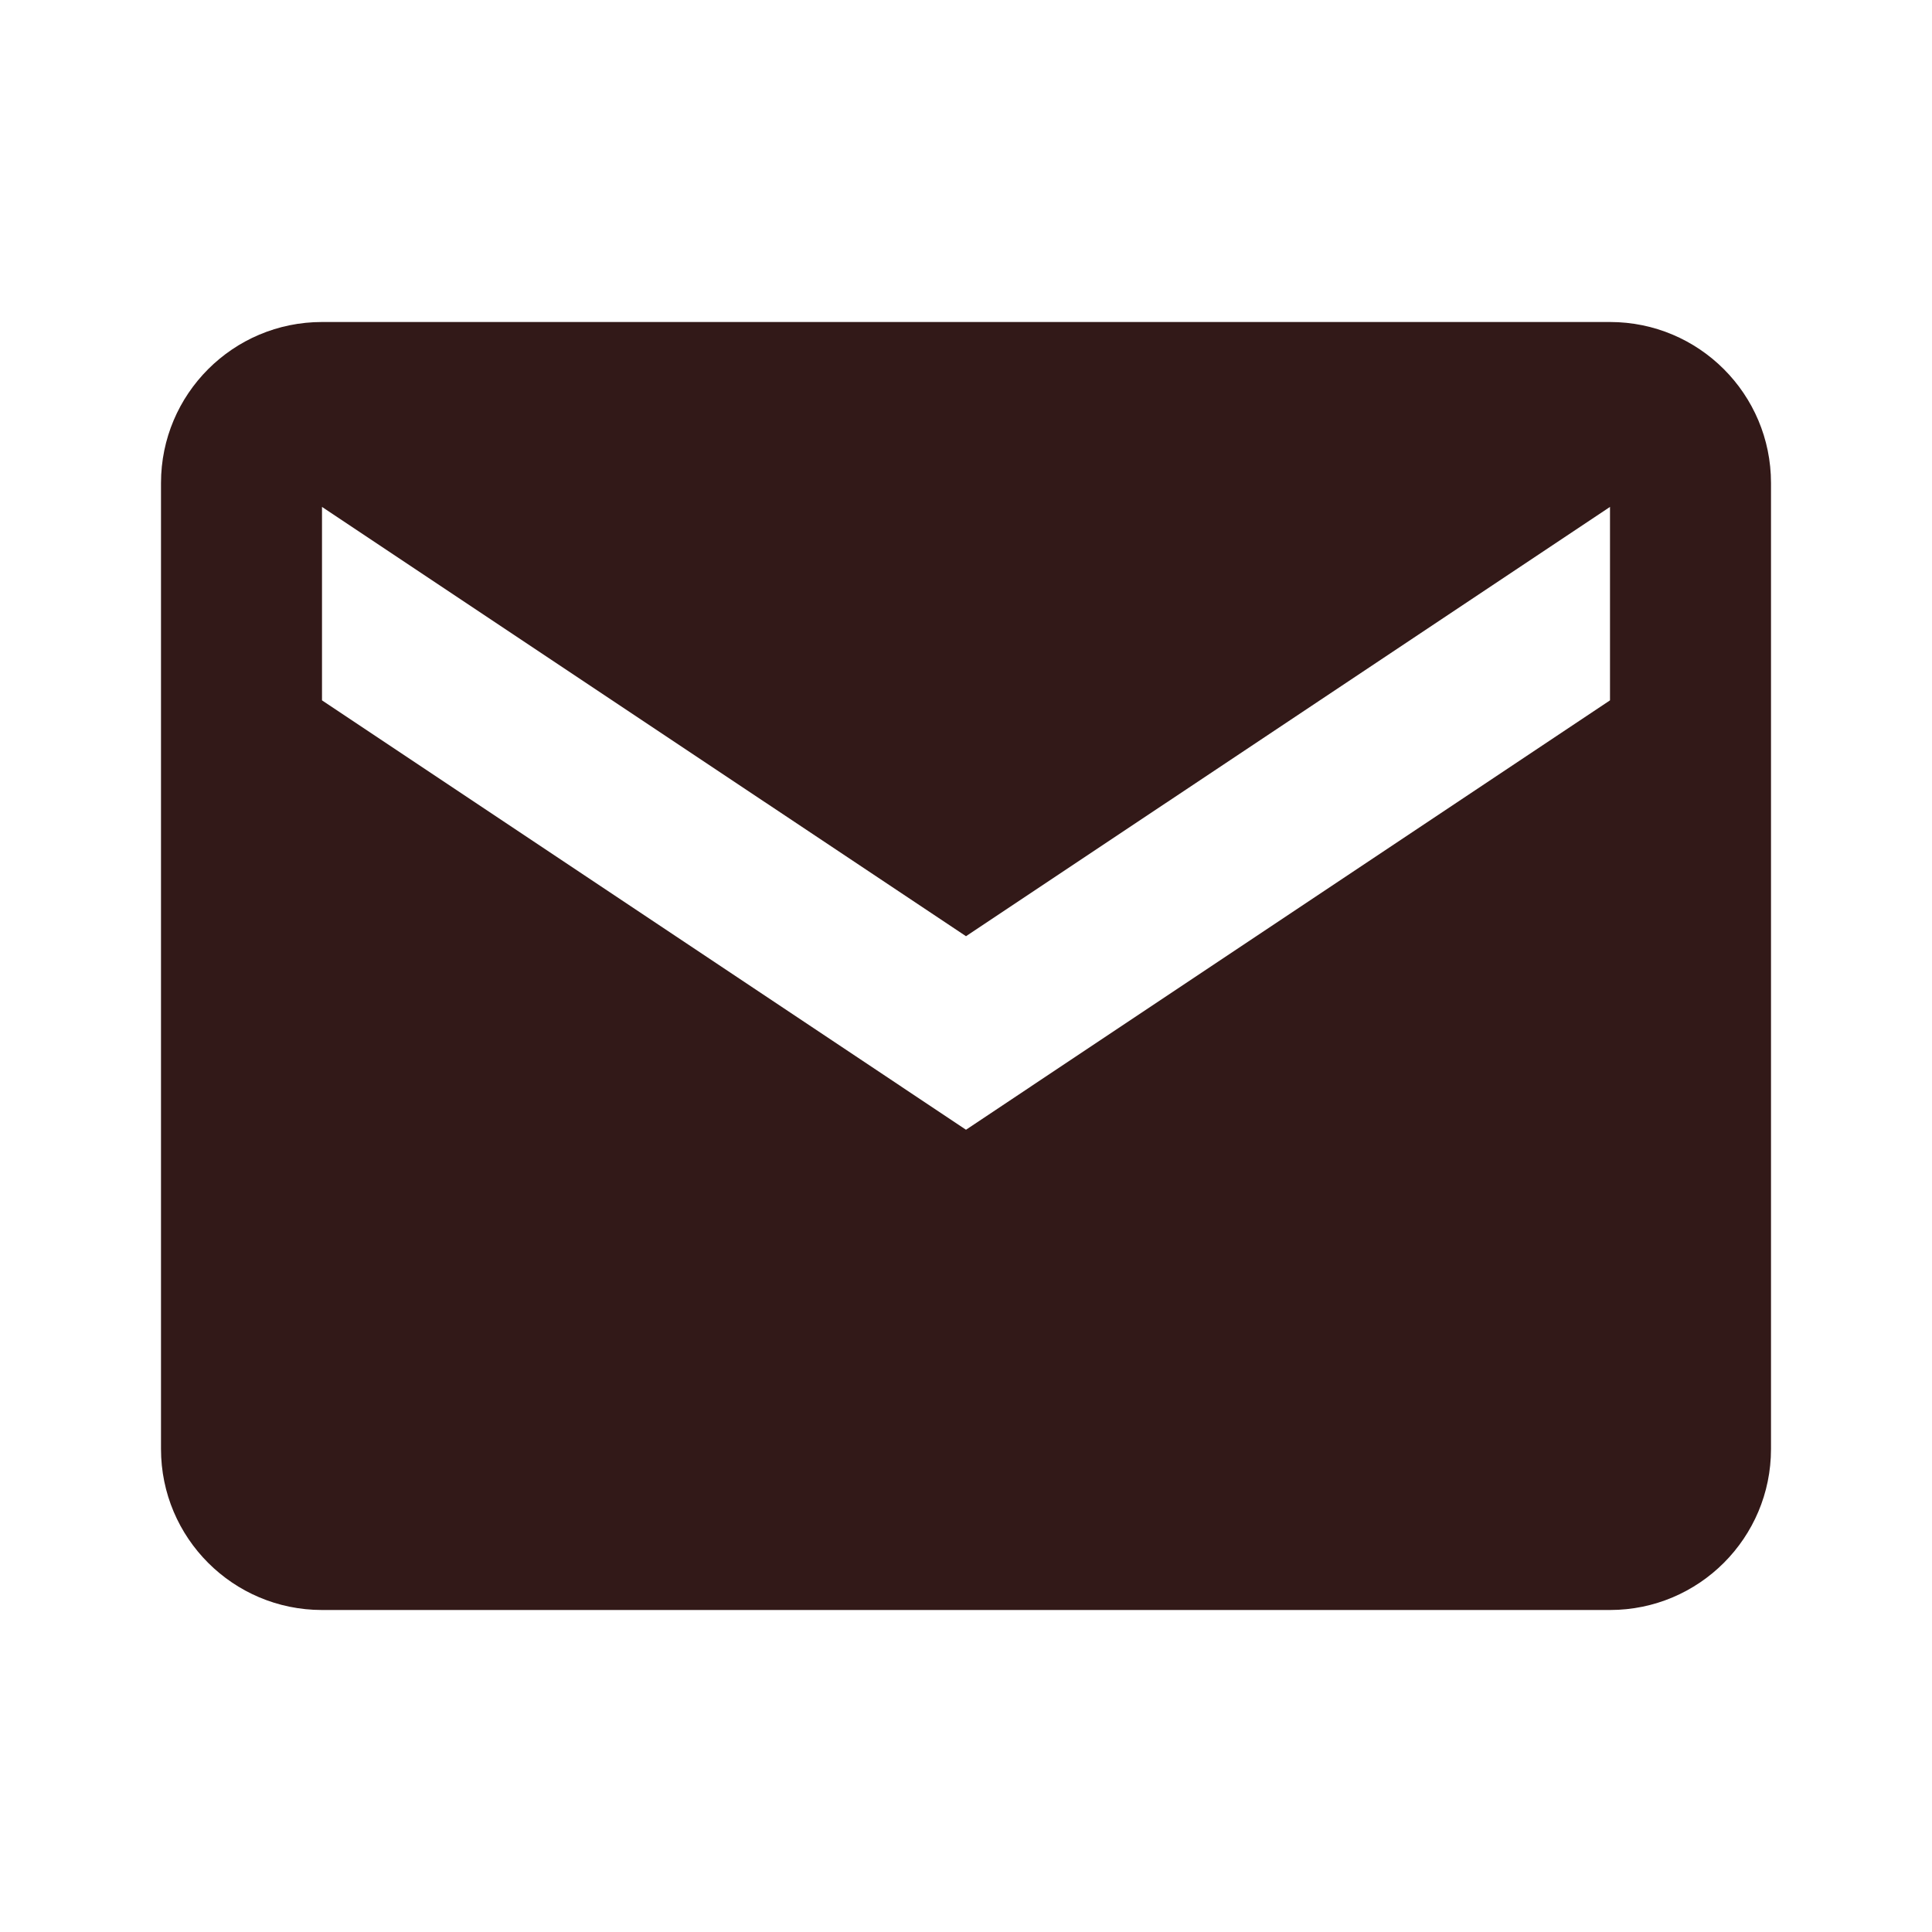
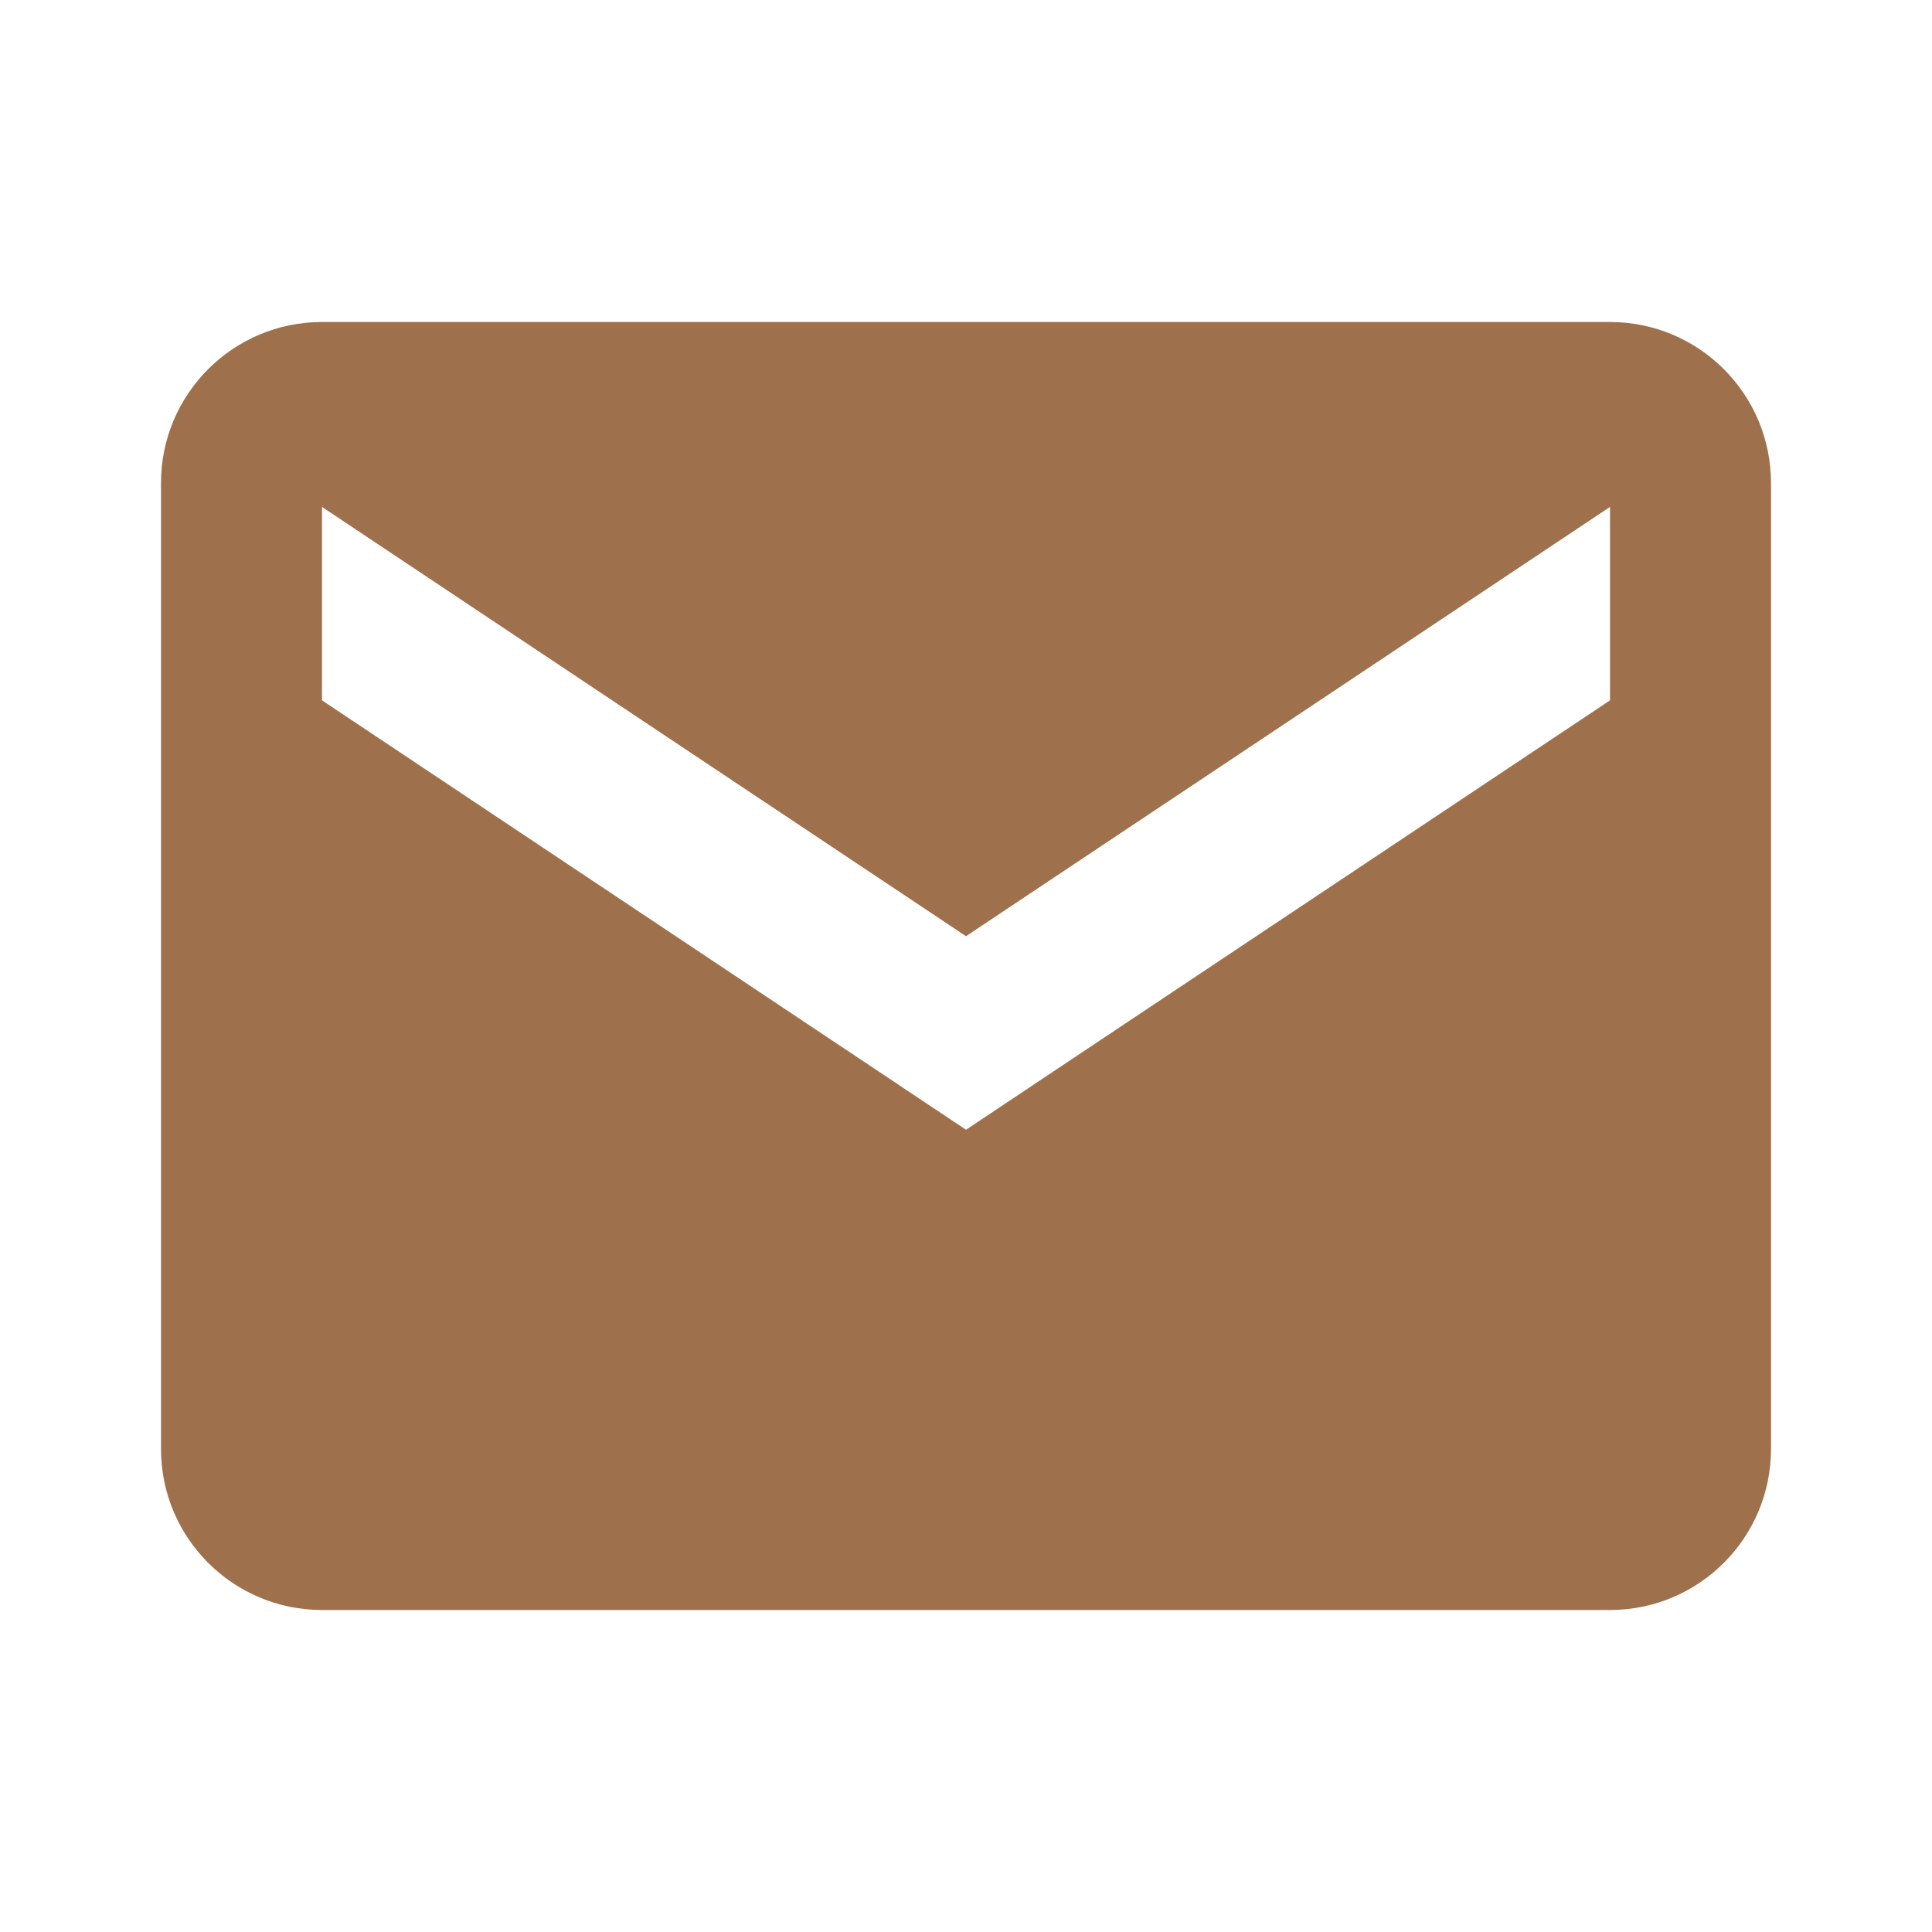
- <svg xmlns="http://www.w3.org/2000/svg" width="24" height="24" viewBox="0 0 24 24" fill="#321918">
+ <svg xmlns="http://www.w3.org/2000/svg" width="24" height="24" viewBox="0 0 24 24" fill="#9e714c">
  <path d="M20 4H4a2 2 0 0 0-2 2v12a2 2 0 0 0 2 2h16a2 2 0 0 0 2-2V6a2 2 0 0 0-2-2zm0 4.7-8 5.334L4 8.7V6.297l8 5.333 8-5.333V8.7z" />
</svg>
